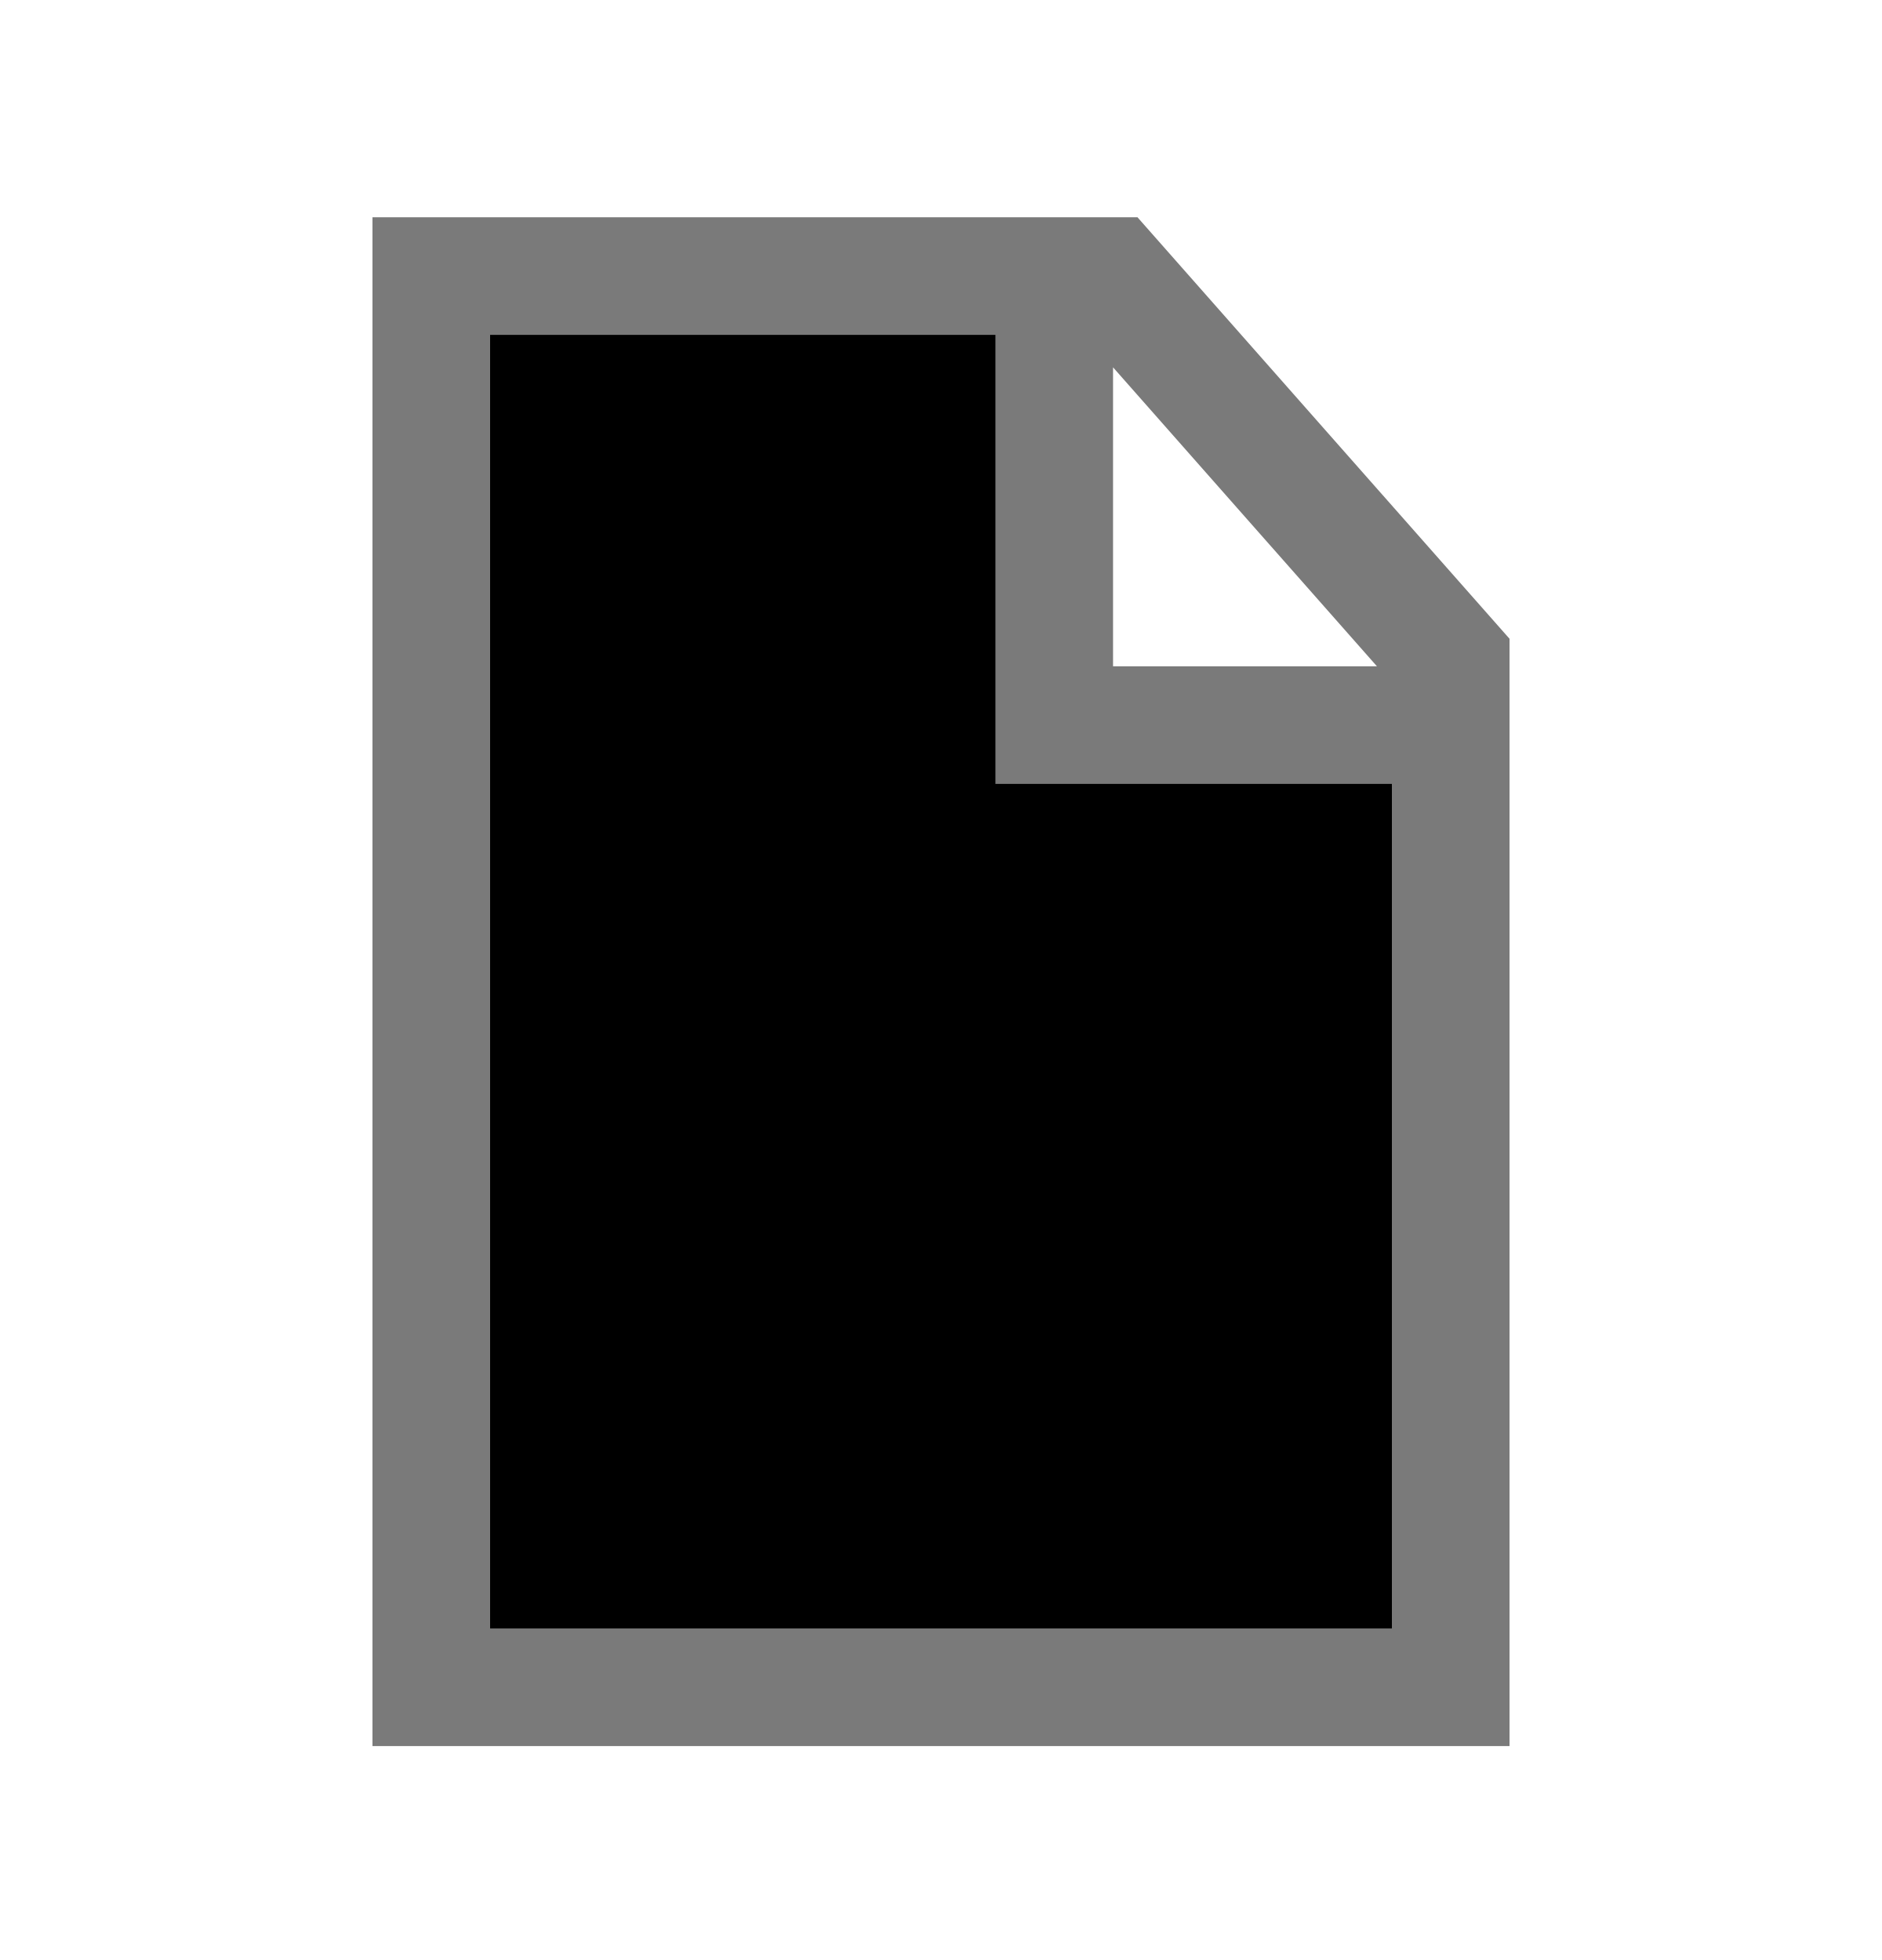
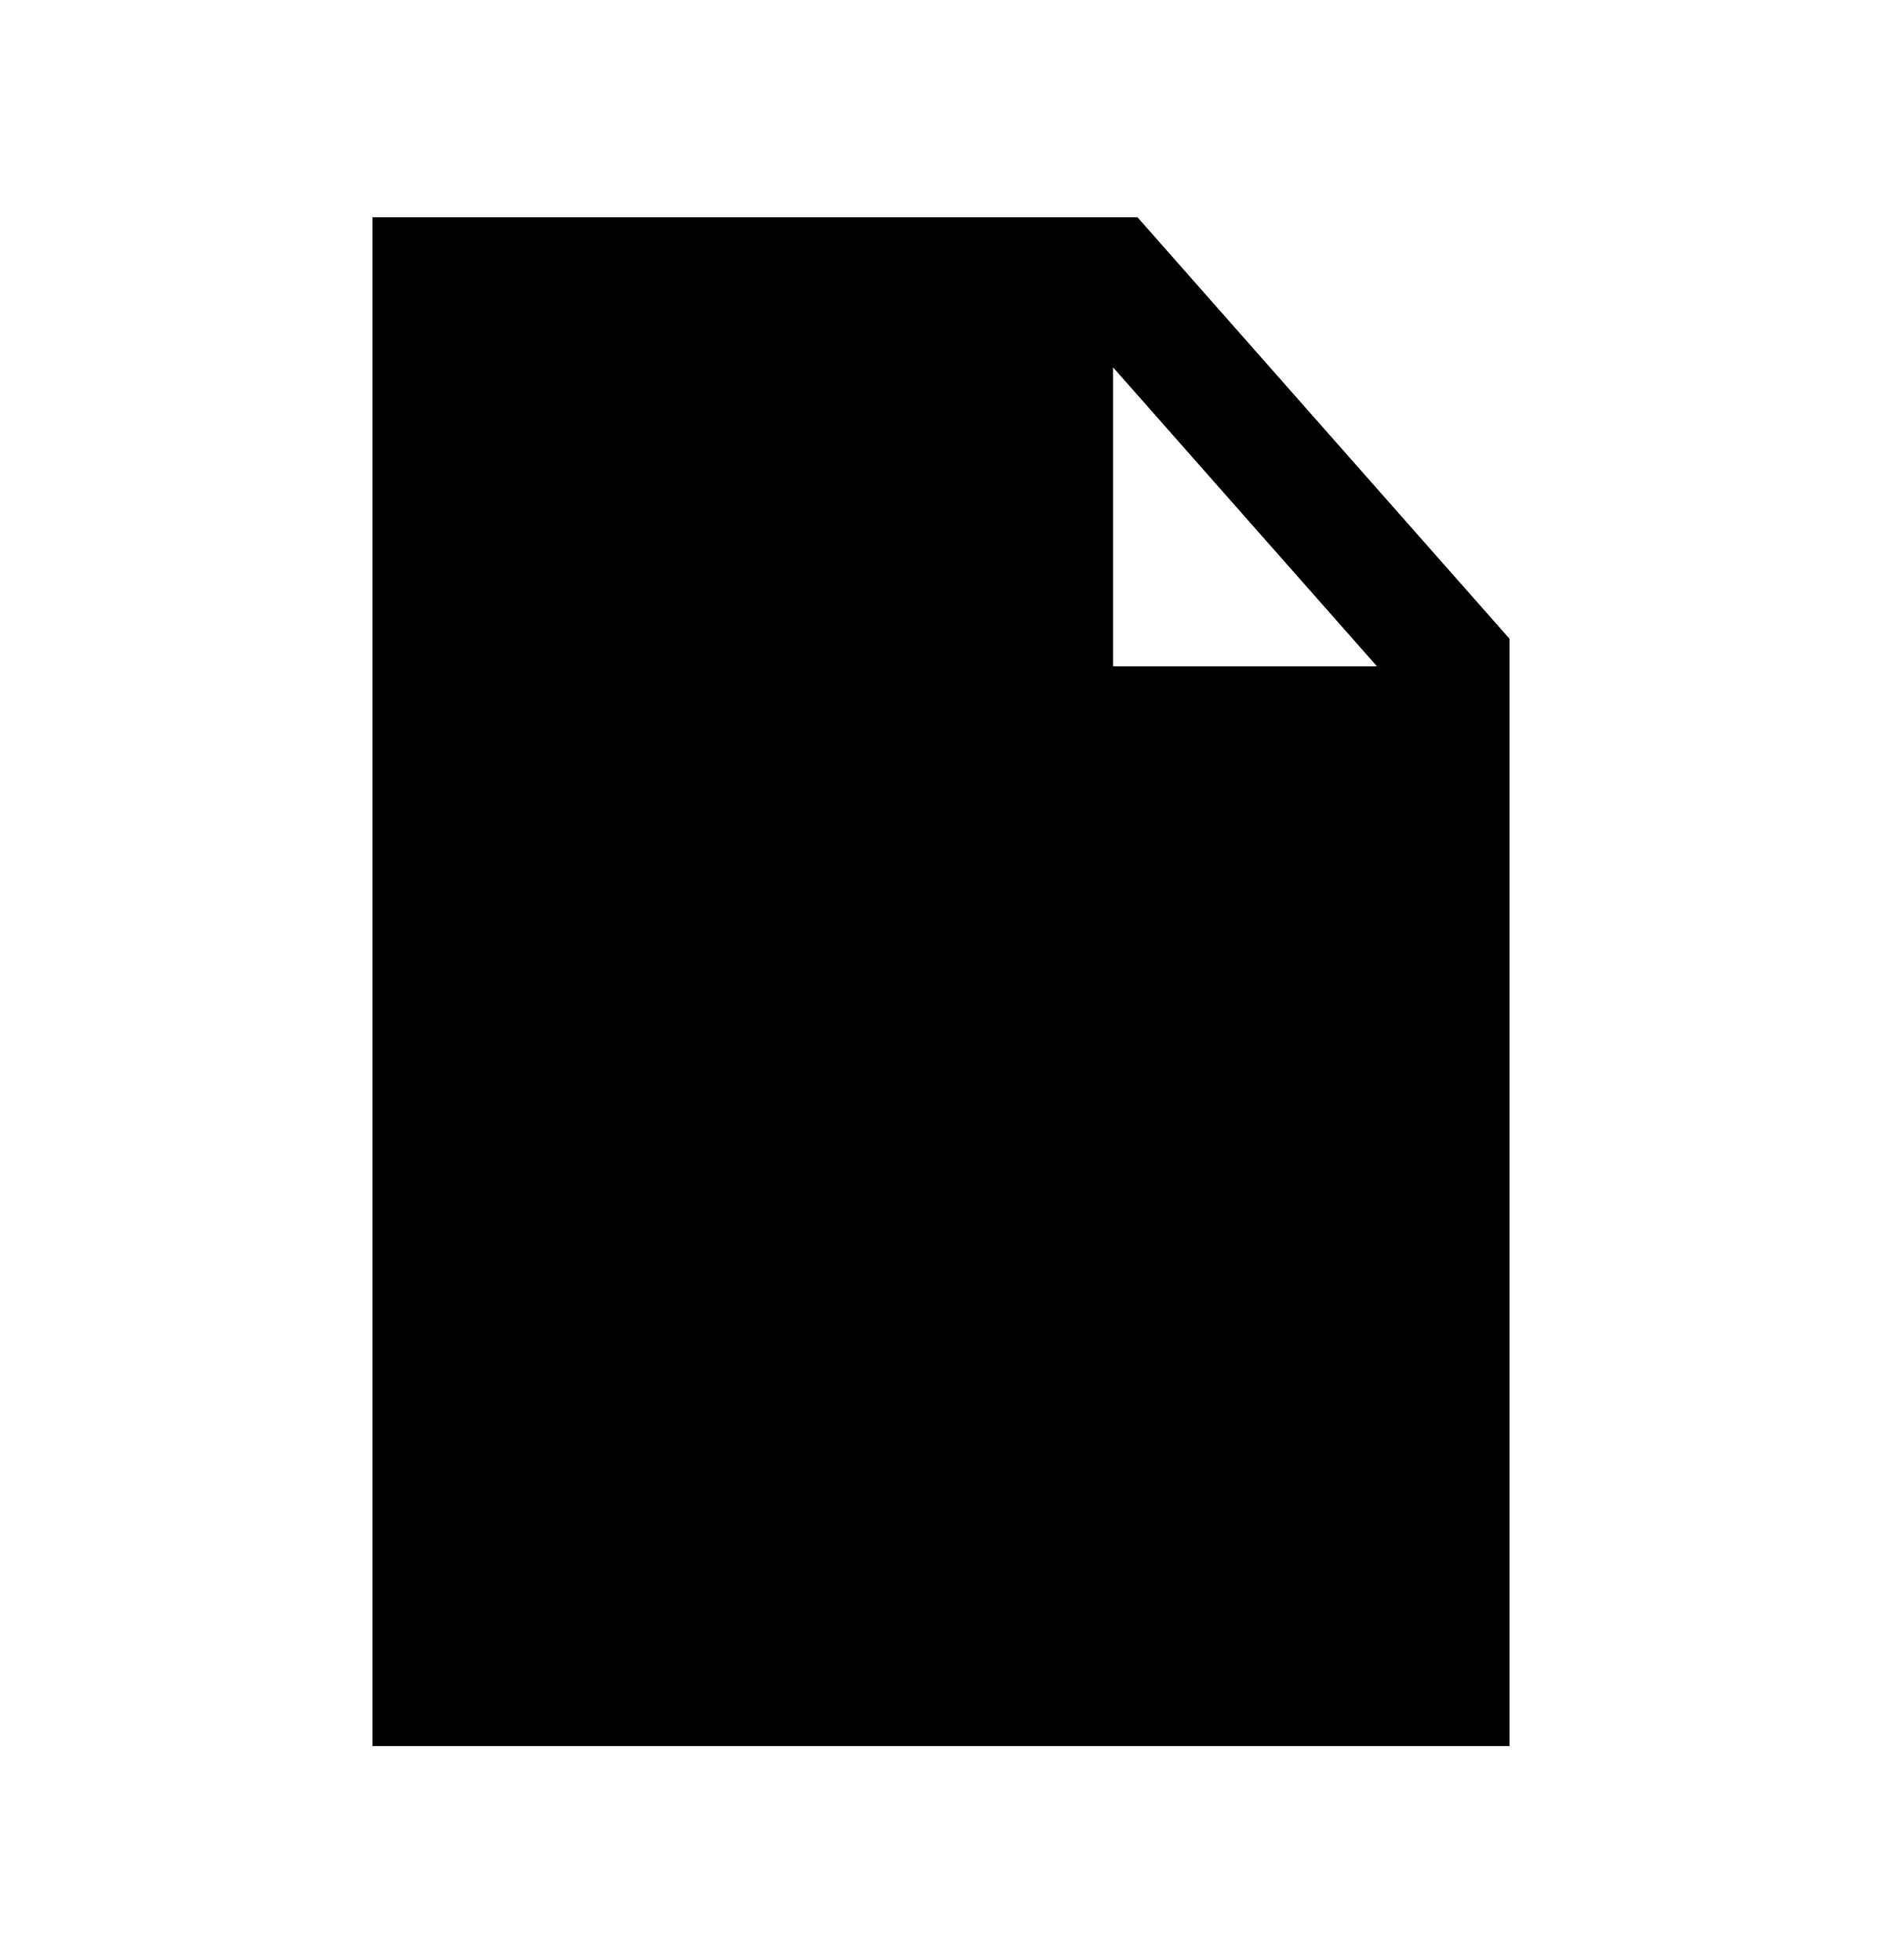
<svg xmlns="http://www.w3.org/2000/svg" viewBox="0 0 24 25" fill="currentColor">
-   <path d="M13.444 3.521V9.249H18.5M18.5 21.521H5.5V3.521H14.167L16.333 5.976L18.5 8.431V21.521Z" stroke="#7A7A7A" stroke-width="1.5" />
+   <path d="M13.444 3.521V9.249H18.5M18.5 21.521H5.5V3.521H14.167L16.333 5.976L18.5 8.431V21.521Z" stroke="currentColor" stroke-width="1.5" />
</svg>
